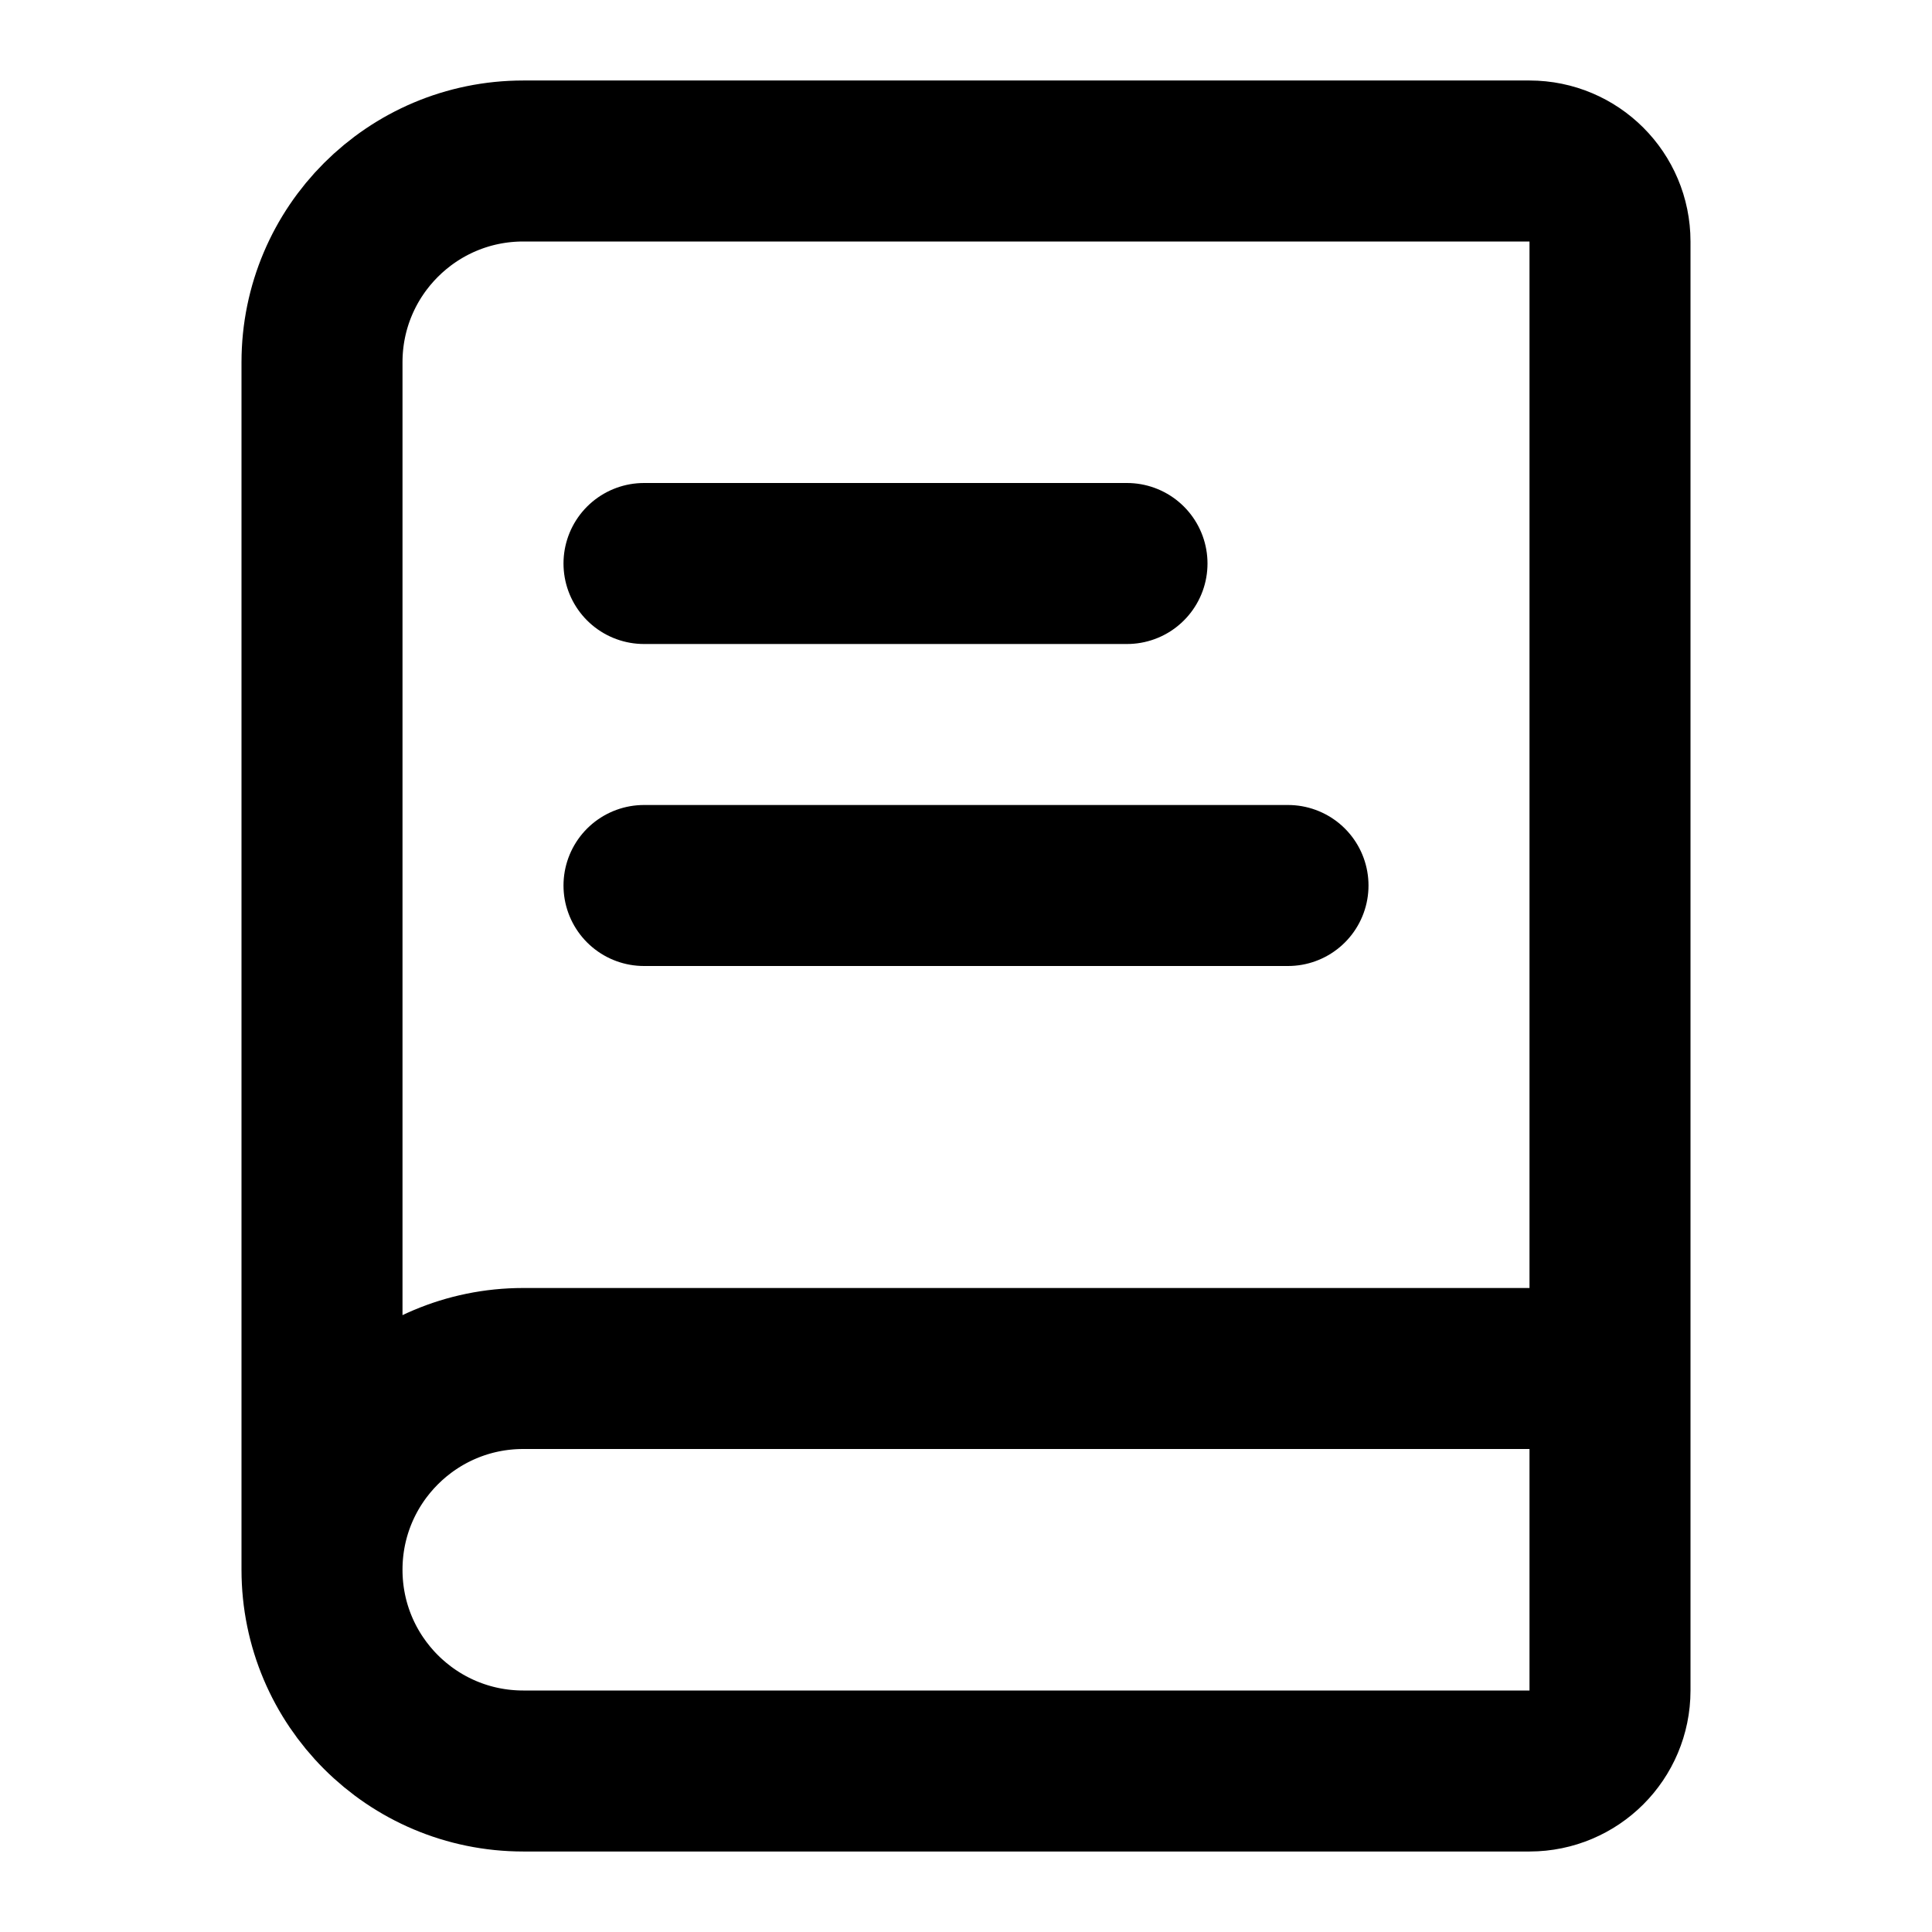
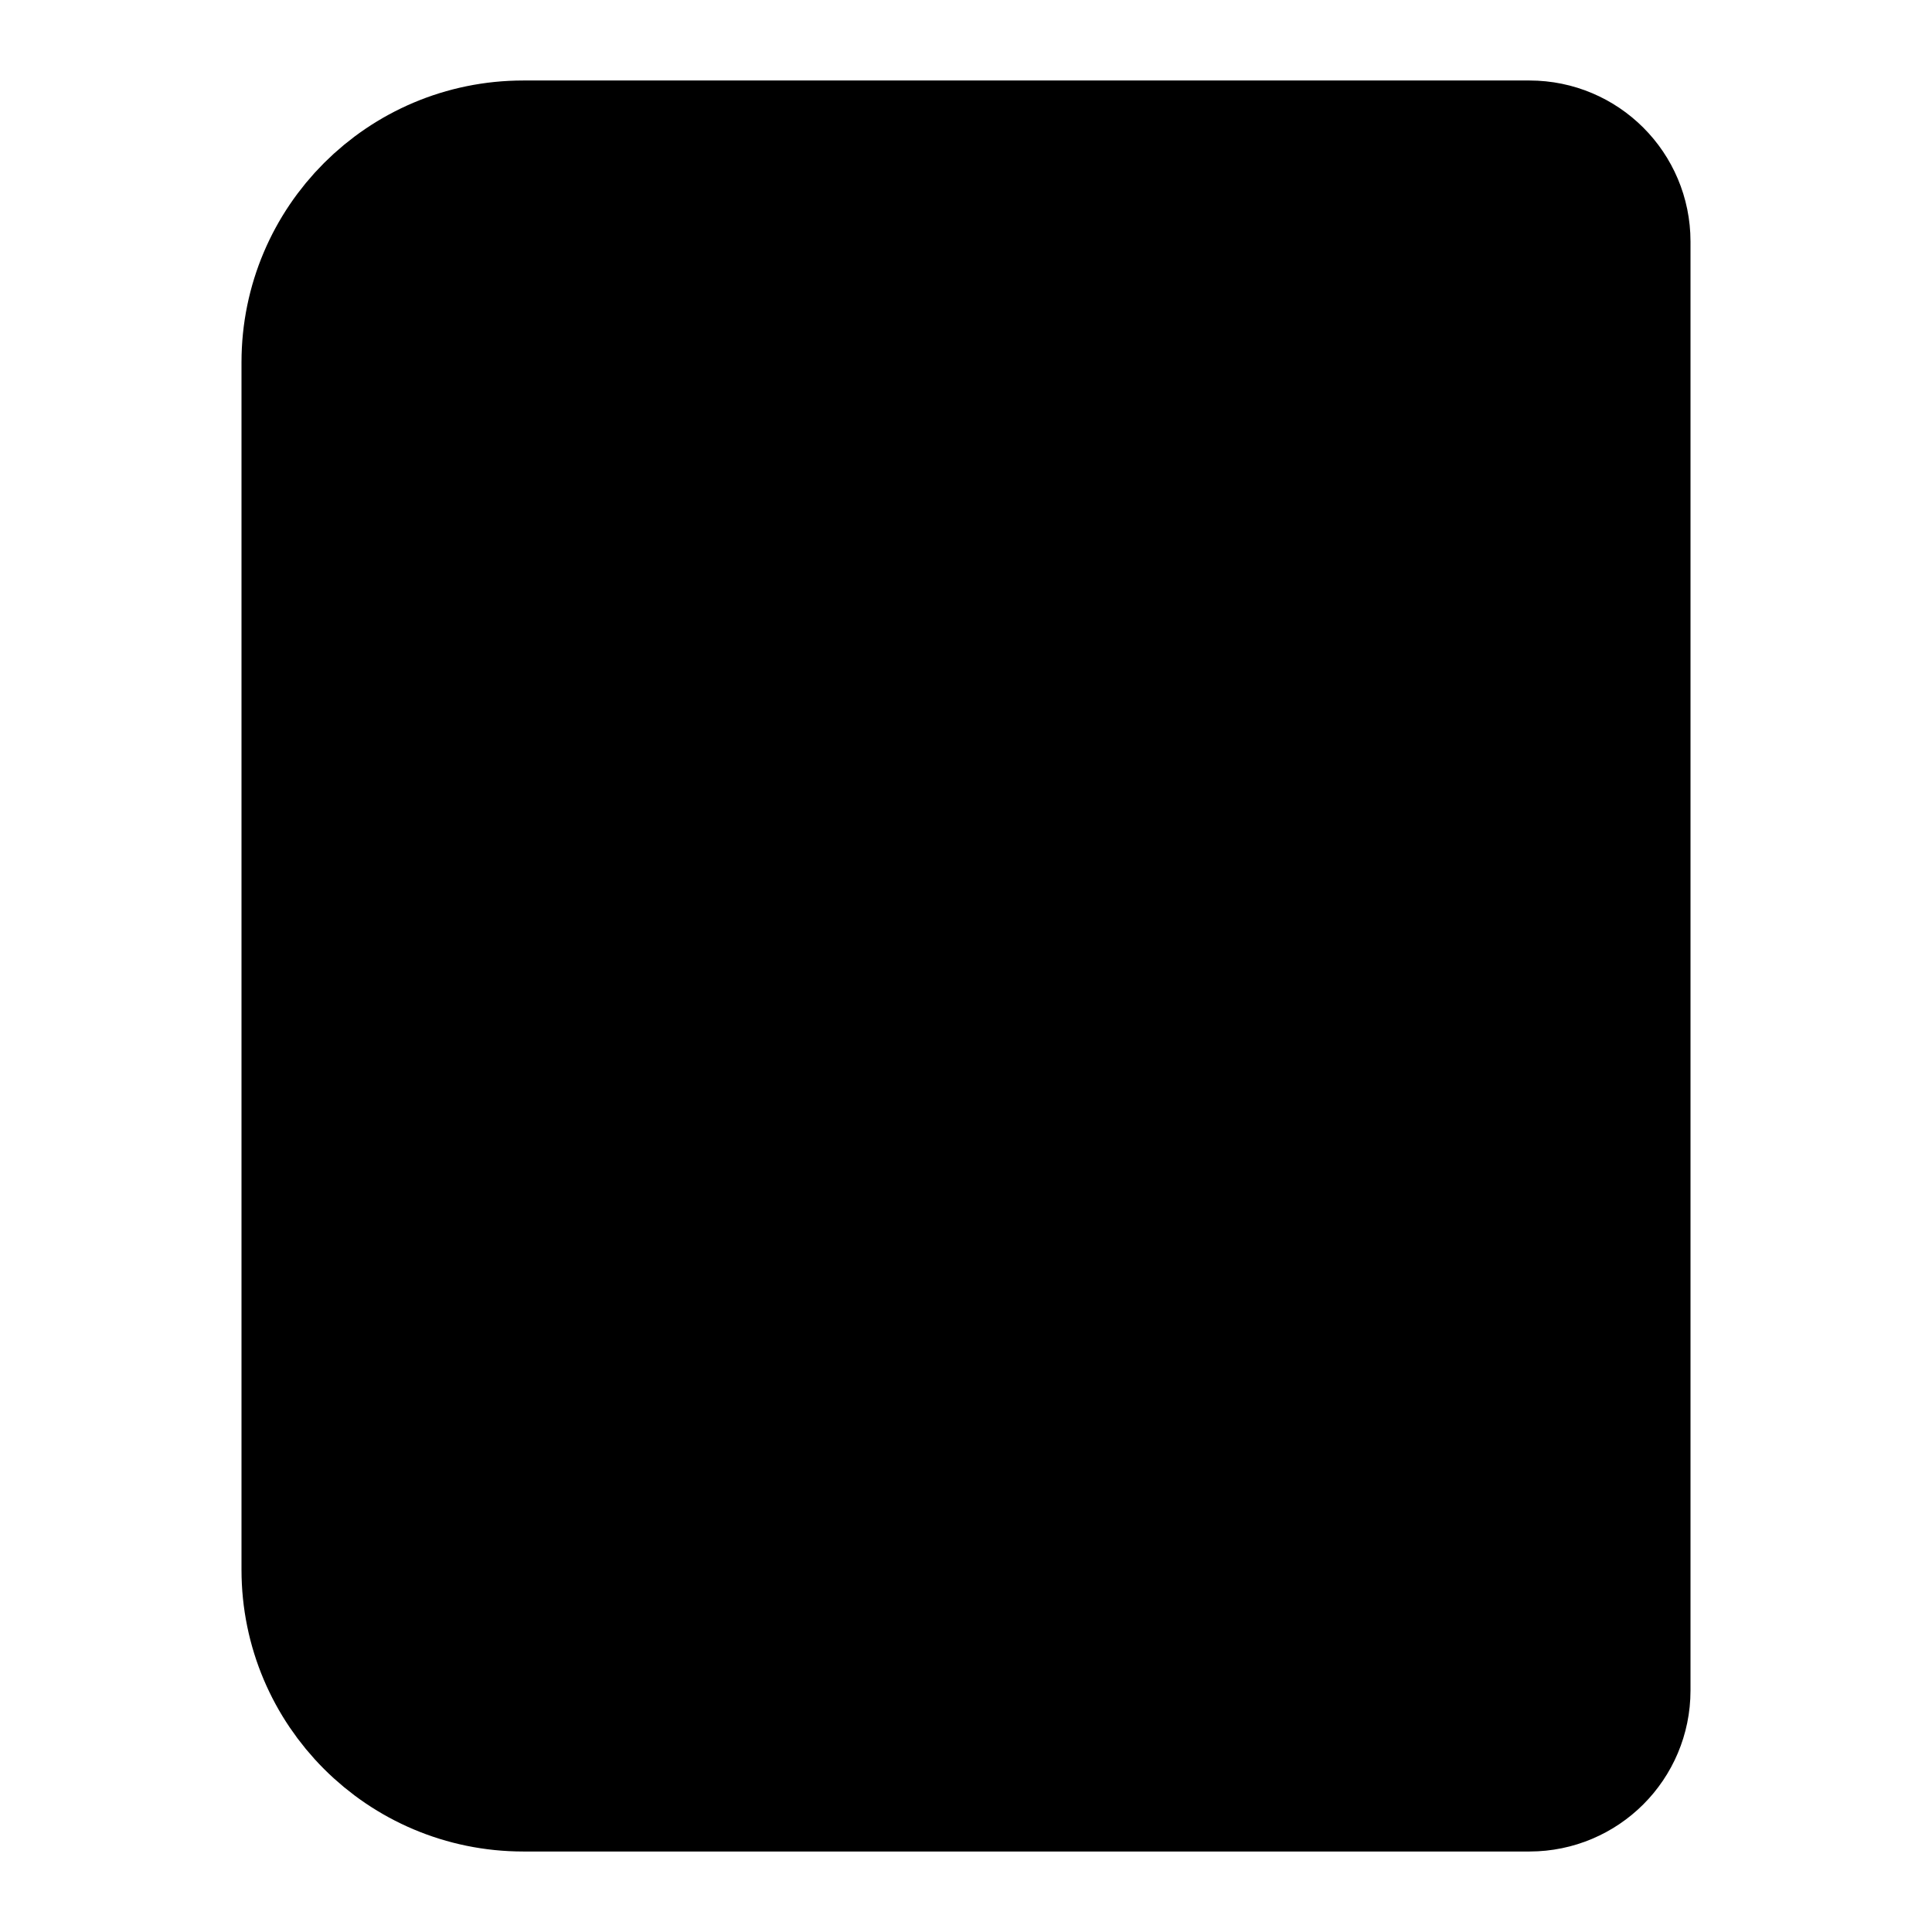
- <svg xmlns="http://www.w3.org/2000/svg" width="24" height="24" viewBox="0 0 24 24" fill="none" stroke="currentColor" stroke-width="2" stroke-linecap="round" stroke-linejoin="round" class="lucide lucide-book-text-icon lucide-book-text">
+ <svg xmlns="http://www.w3.org/2000/svg" width="24" height="24" viewBox="0 0 24 24" fill="currentColor" stroke="currentColor" stroke-width="2" stroke-linecap="round" stroke-linejoin="round" class="lucide lucide-book-text-icon lucide-book-text">
  <path d="M4 19.5v-15A2.5 2.5 0 0 1 6.5 2H19a1 1 0 0 1 1 1v18a1 1 0 0 1-1 1H6.5a1 1 0 0 1 0-5H20" />
  <path d="M8 11h8" />
  <path d="M8 7h6" />
</svg>
